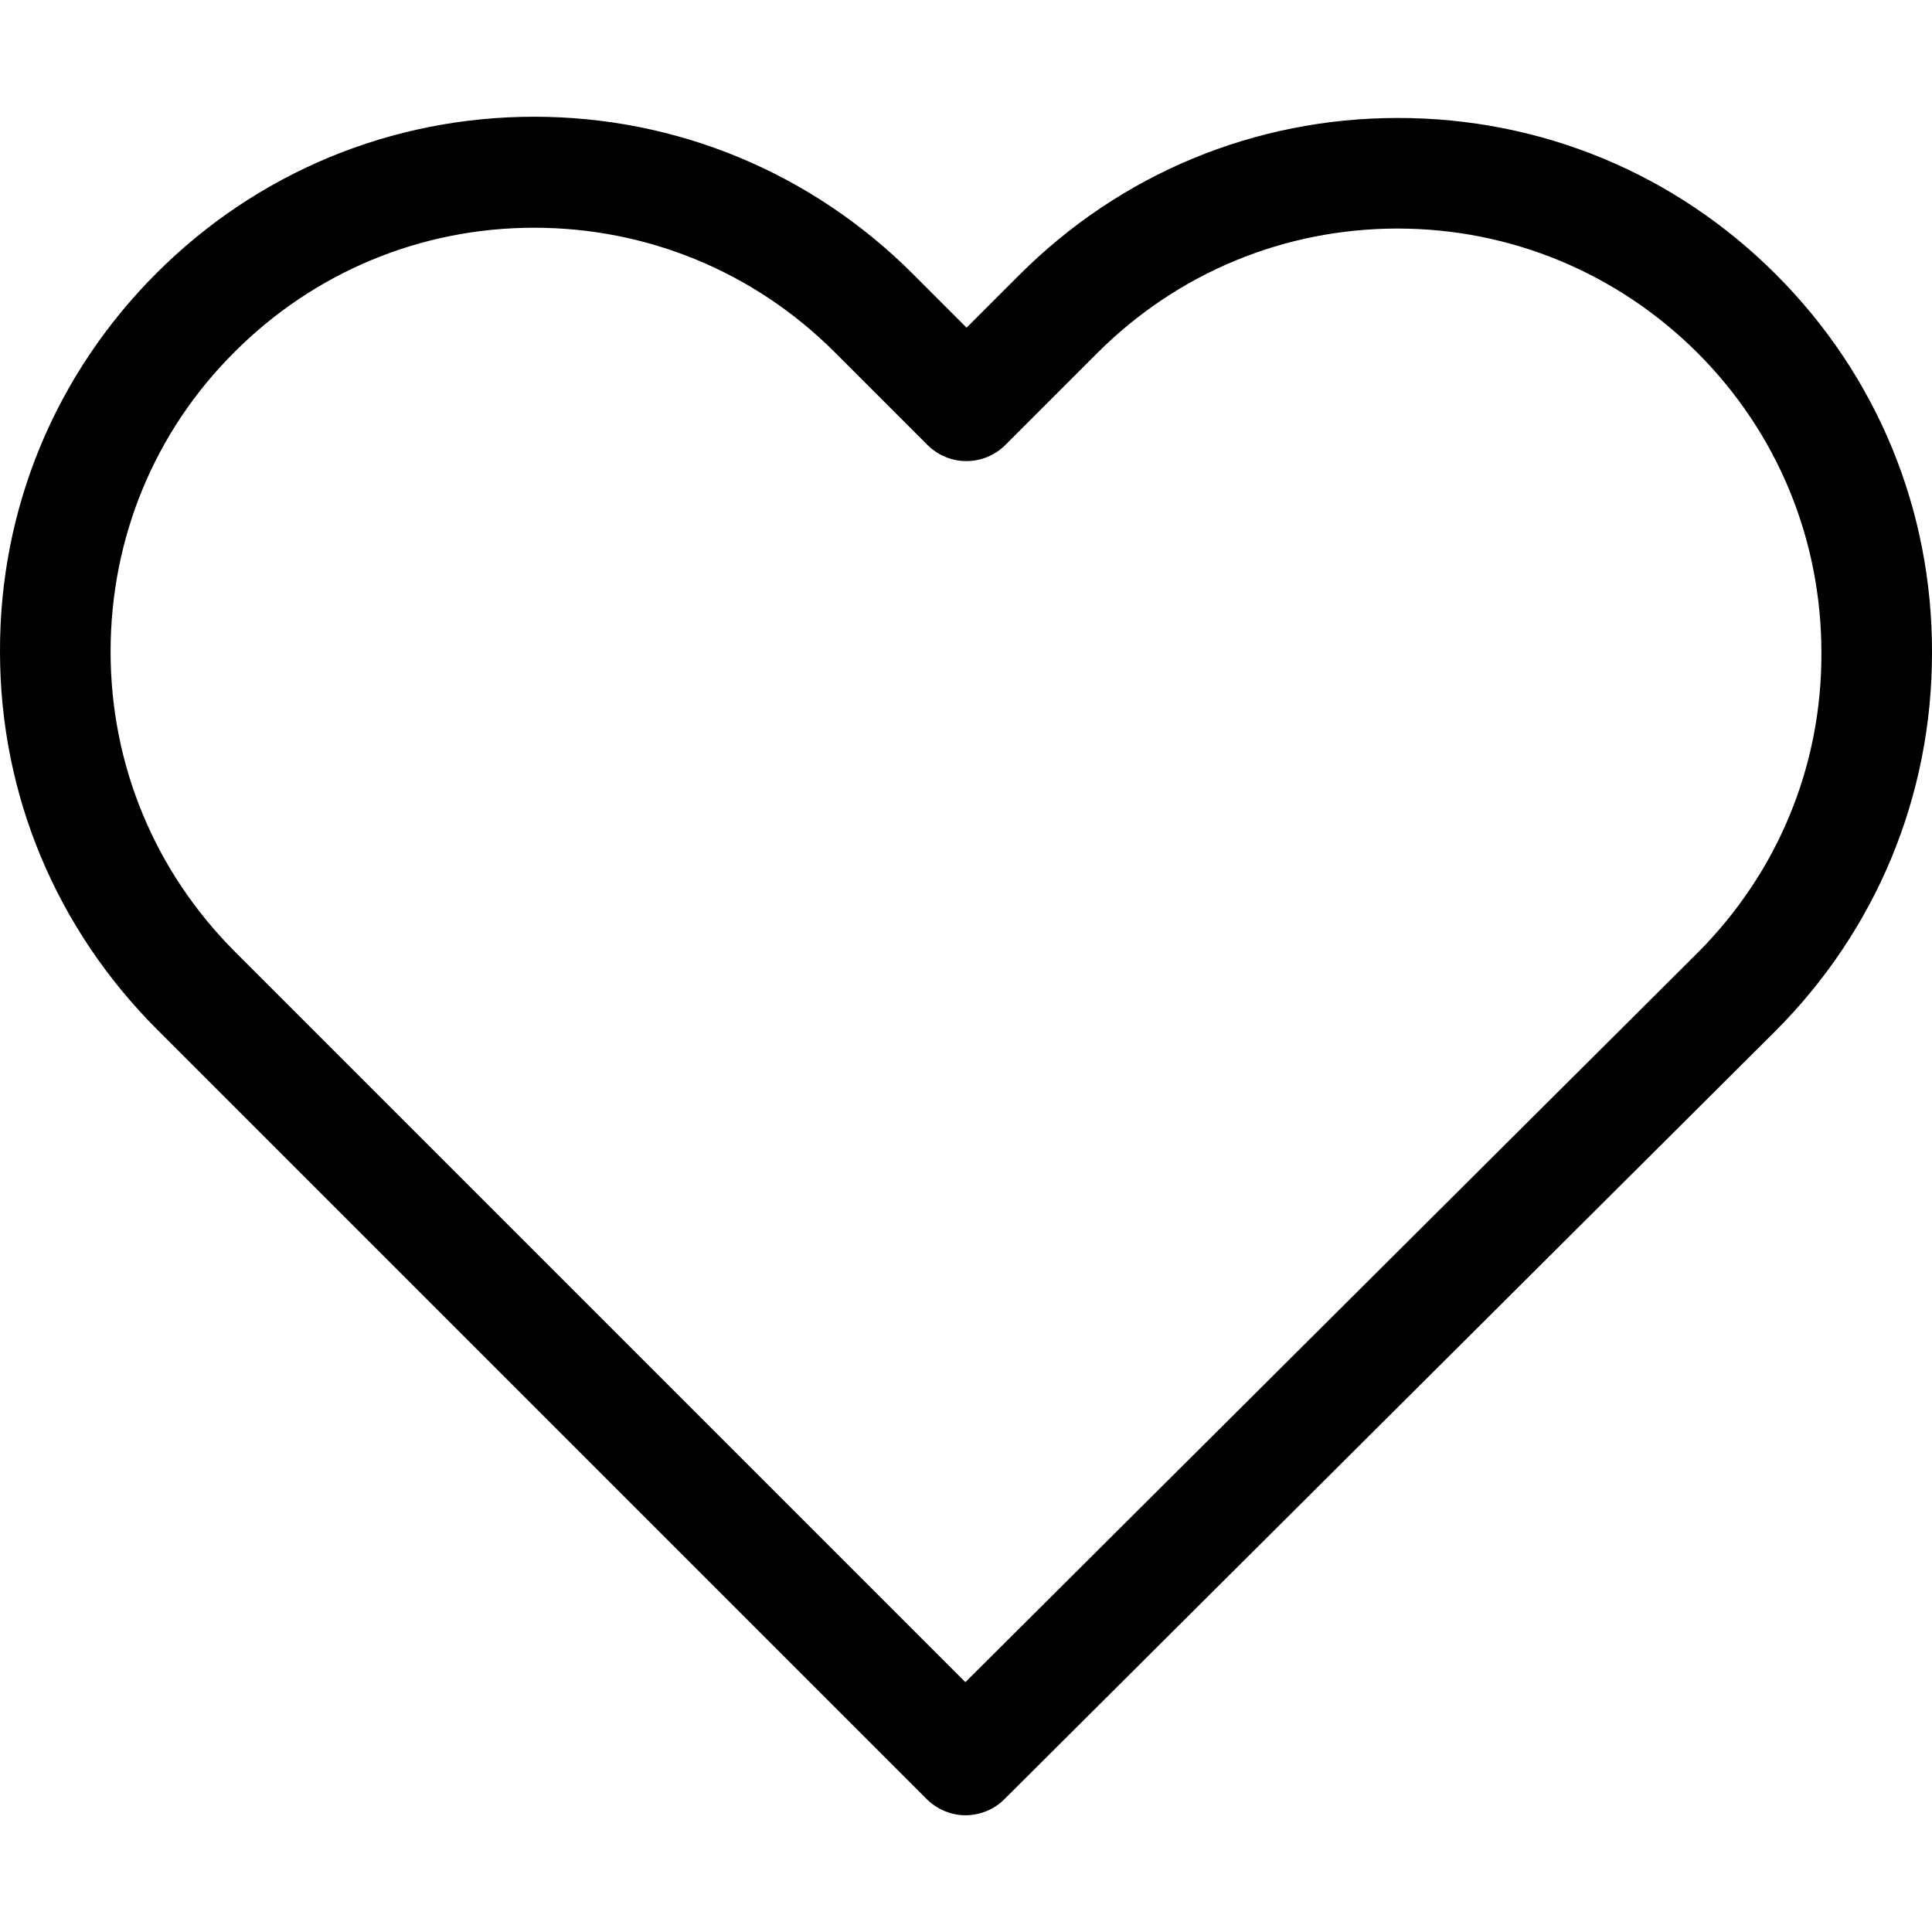
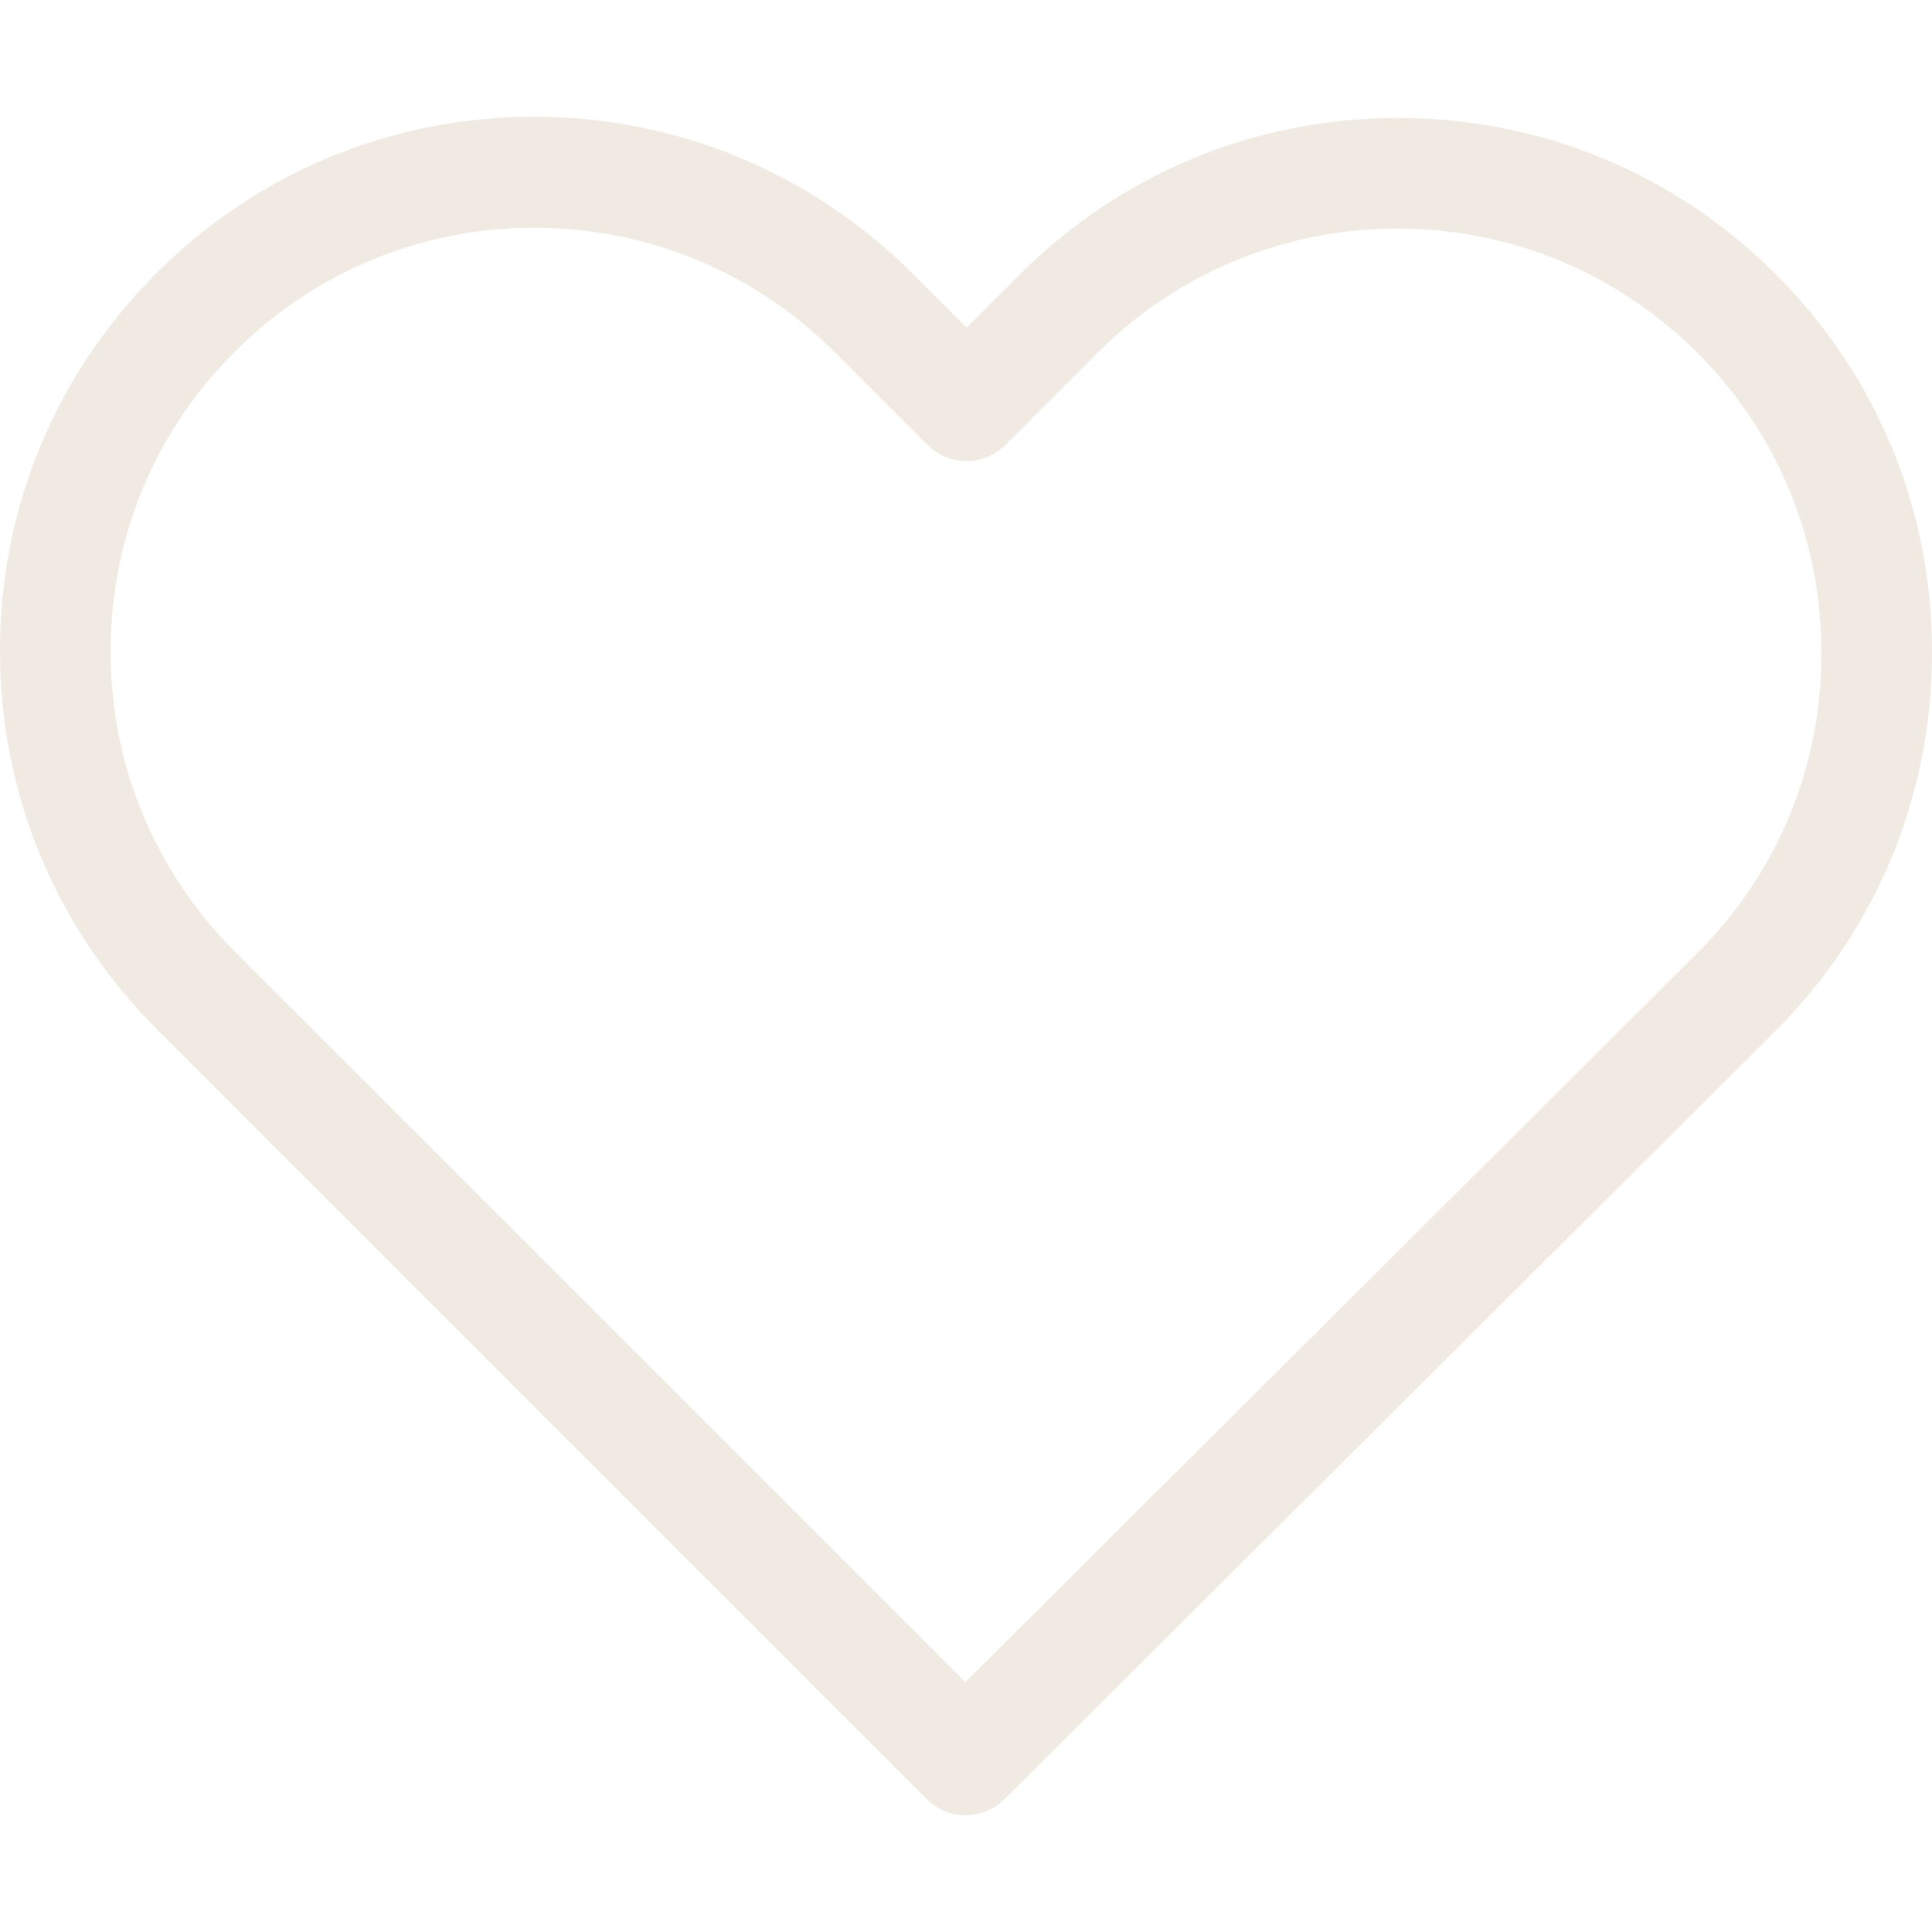
- <svg xmlns="http://www.w3.org/2000/svg" fill="#000000" width="32" height="32" version="1.1" id="Capa_1" viewBox="0 0 471.701 471.701" xml:space="preserve">
+ <svg xmlns="http://www.w3.org/2000/svg" fill="#f0eae2" width="32" height="32" version="1.1" id="Capa_1" viewBox="0 0 471.701 471.701" xml:space="preserve">
  <g>
    <path d="M433.601,67.001c-24.7-24.7-57.4-38.2-92.3-38.2s-67.7,13.6-92.4,38.3l-12.9,12.9l-13.1-13.1       c-24.7-24.7-57.6-38.4-92.5-38.4c-34.8,0-67.6,13.6-92.2,38.2c-24.7,24.7-38.3,57.5-38.2,92.4c0,34.9,13.7,67.6,38.4,92.3       l187.8,187.8c2.6,2.6,6.1,4,9.5,4c3.4,0,6.9-1.3,9.5-3.9l188.2-187.5c24.7-24.7,38.3-57.5,38.3-92.4       C471.801,124.501,458.301,91.701,433.601,67.001z M414.401,232.701l-178.7,178l-178.3-178.3c-19.6-19.6-30.4-45.6-30.4-73.3       s10.7-53.7,30.3-73.2c19.5-19.5,45.5-30.3,73.1-30.3c27.7,0,53.8,10.8,73.4,30.4l22.6,22.6c5.3,5.3,13.8,5.3,19.1,0l22.4-22.4       c19.6-19.6,45.7-30.4,73.3-30.4c27.6,0,53.6,10.8,73.2,30.3c19.6,19.6,30.3,45.6,30.3,73.3       C444.801,187.101,434.001,213.101,414.401,232.701z" />
  </g>
</svg>
